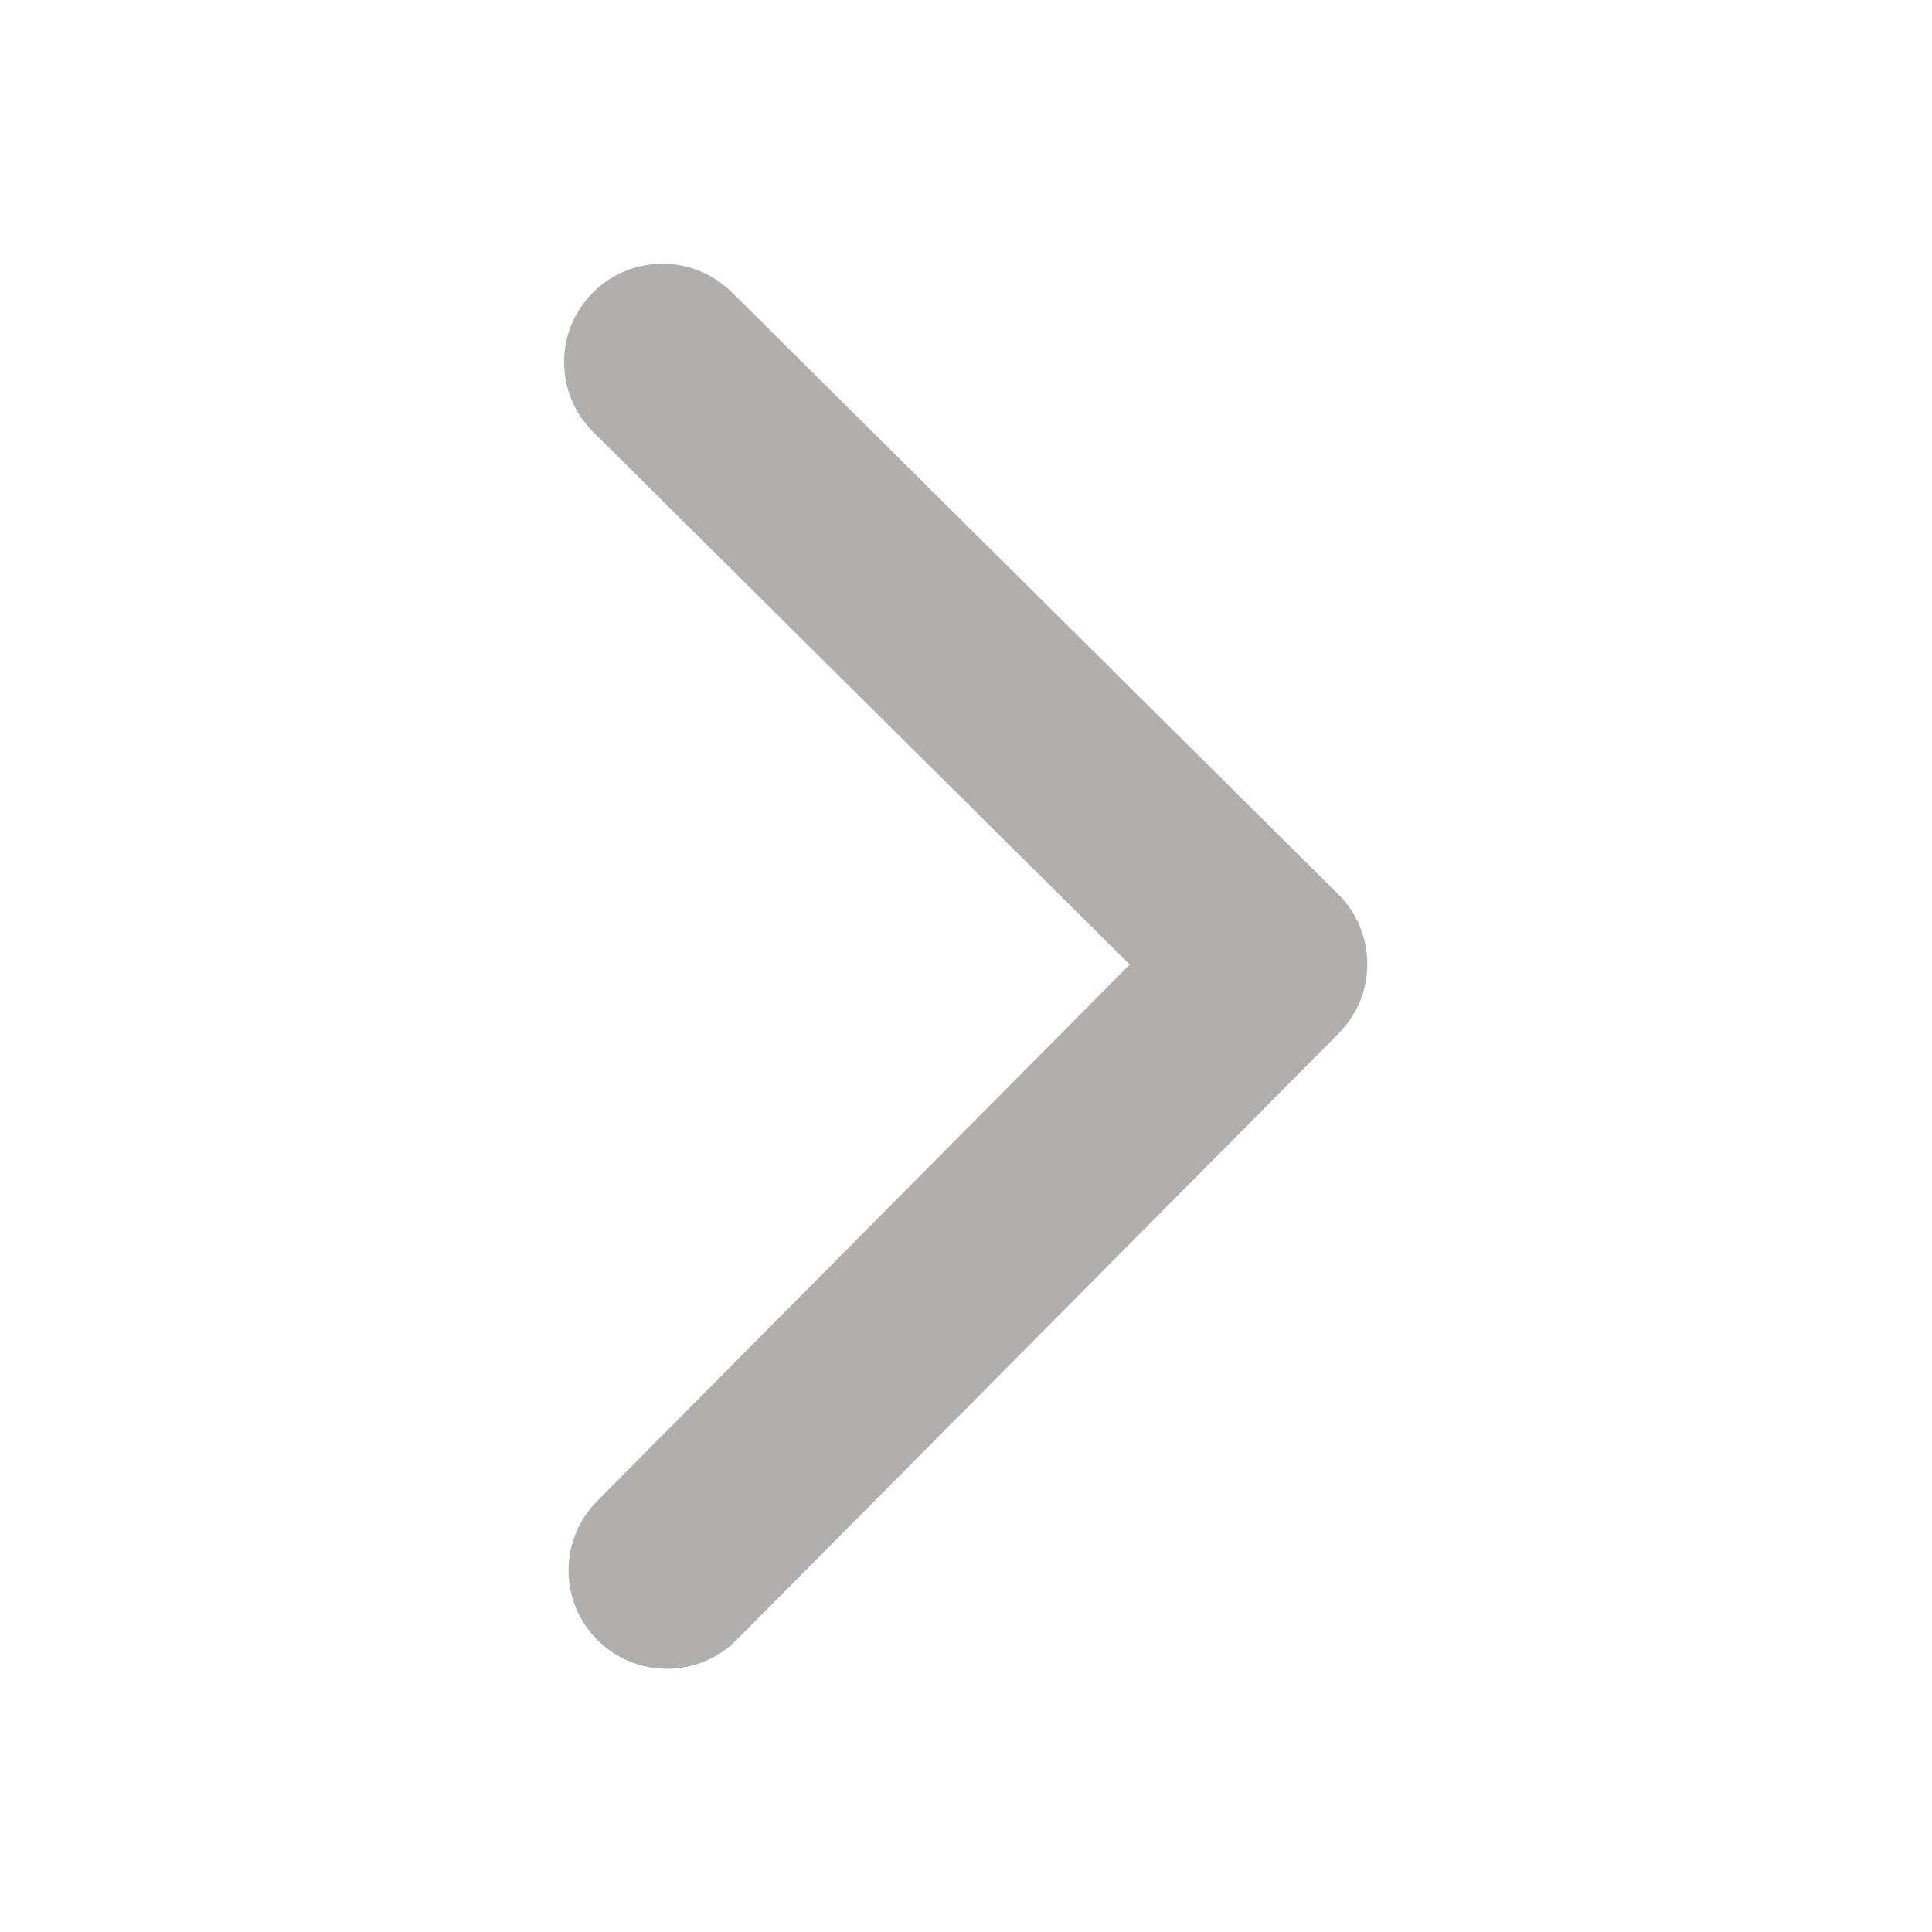
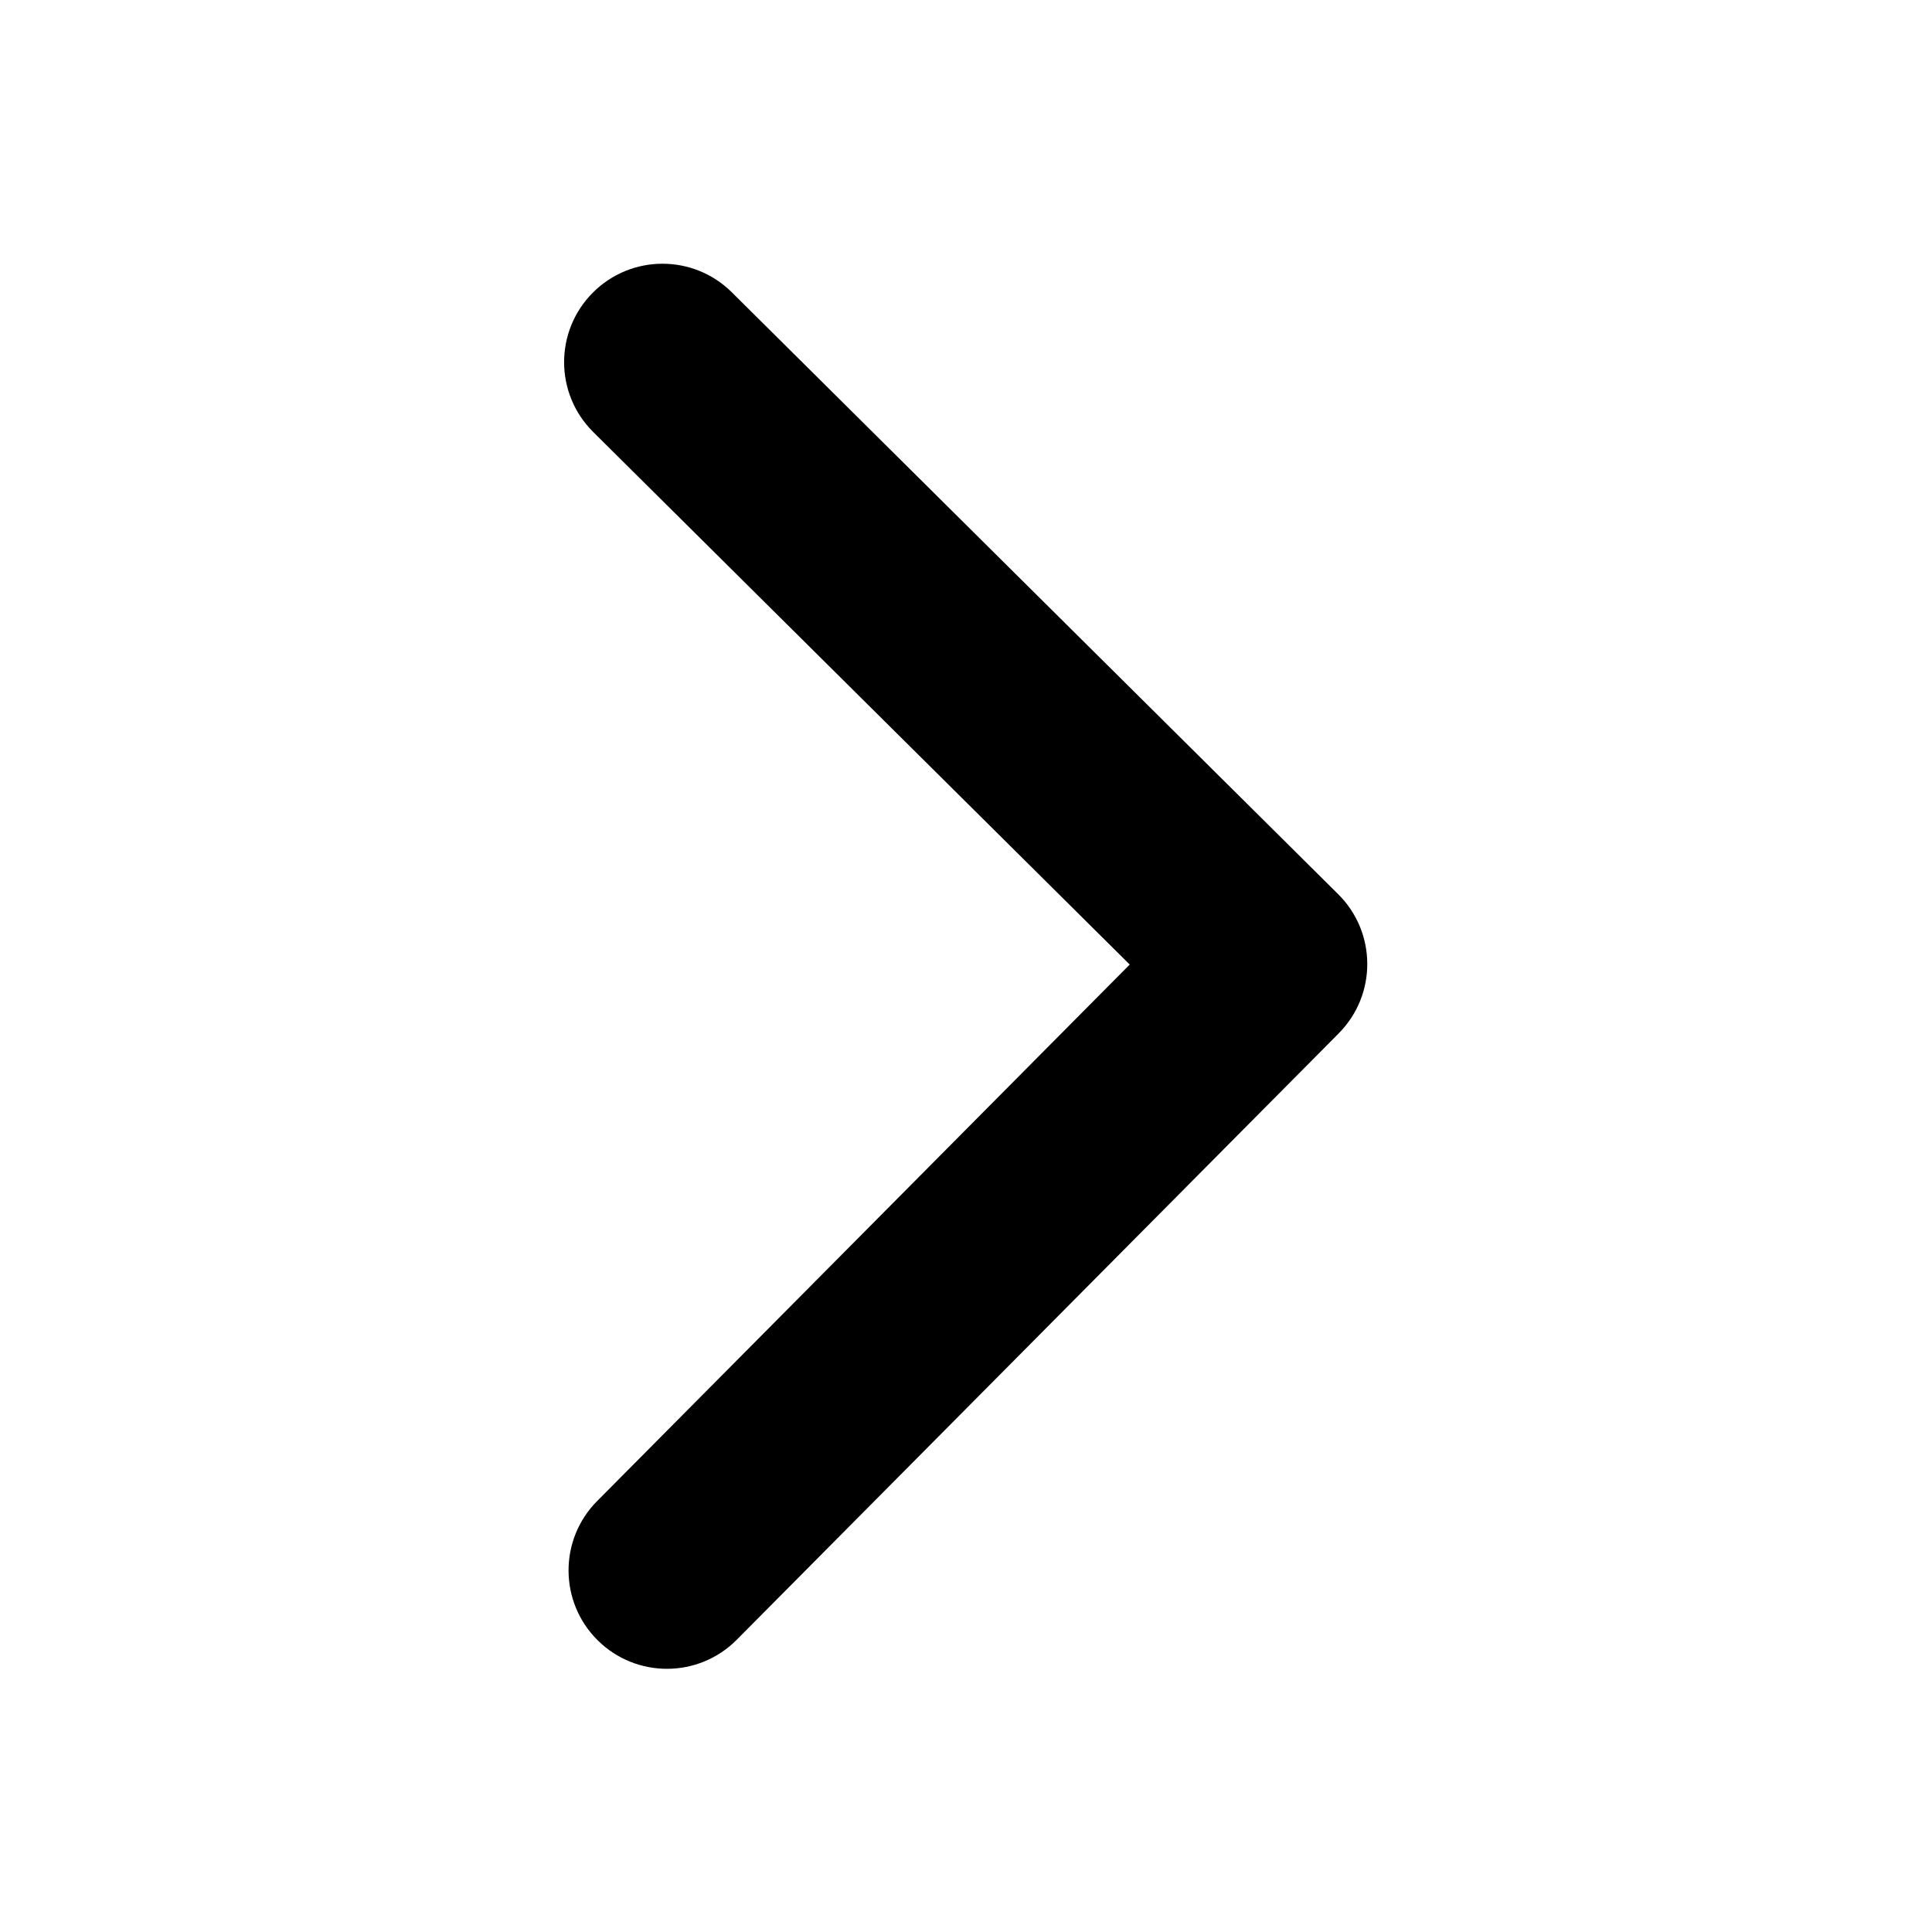
<svg xmlns="http://www.w3.org/2000/svg" viewBox="0 0 22 22">
-   <defs>
-     <clipPath>
-       <path fill="#00f" fill-opacity=".514" d="m-7 1024.36h34v34h-34z" />
-     </clipPath>
-     <clipPath>
-       <path fill="#aade87" fill-opacity=".800" d="m-6 1028.36h32v32h-32z" />
-     </clipPath>
-   </defs>
-   <path d="m345.44 248.29l-194.29 194.28c-12.359 12.365-32.397 12.365-44.75 0-12.354-12.354-12.354-32.391 0-44.744l171.91-171.91-171.91-171.9c-12.354-12.359-12.354-32.394 0-44.748 12.354-12.359 32.391-12.359 44.75 0l194.29 194.28c6.177 6.18 9.262 14.271 9.262 22.366 0 8.099-3.091 16.196-9.267 22.373" transform="matrix(.03541-.00013.00013.03541 2.98 3.02)" fill="#b0afad" />
+   <path d="m345.44 248.29l-194.29 194.28c-12.359 12.365-32.397 12.365-44.75 0-12.354-12.354-12.354-32.391 0-44.744l171.91-171.91-171.91-171.9c-12.354-12.359-12.354-32.394 0-44.748 12.354-12.359 32.391-12.359 44.75 0l194.29 194.28c6.177 6.18 9.262 14.271 9.262 22.366 0 8.099-3.091 16.196-9.267 22.373" transform="matrix(.03541-.00013.00013.03541 2.98 3.02)" class="antu-arrow" />
</svg>
